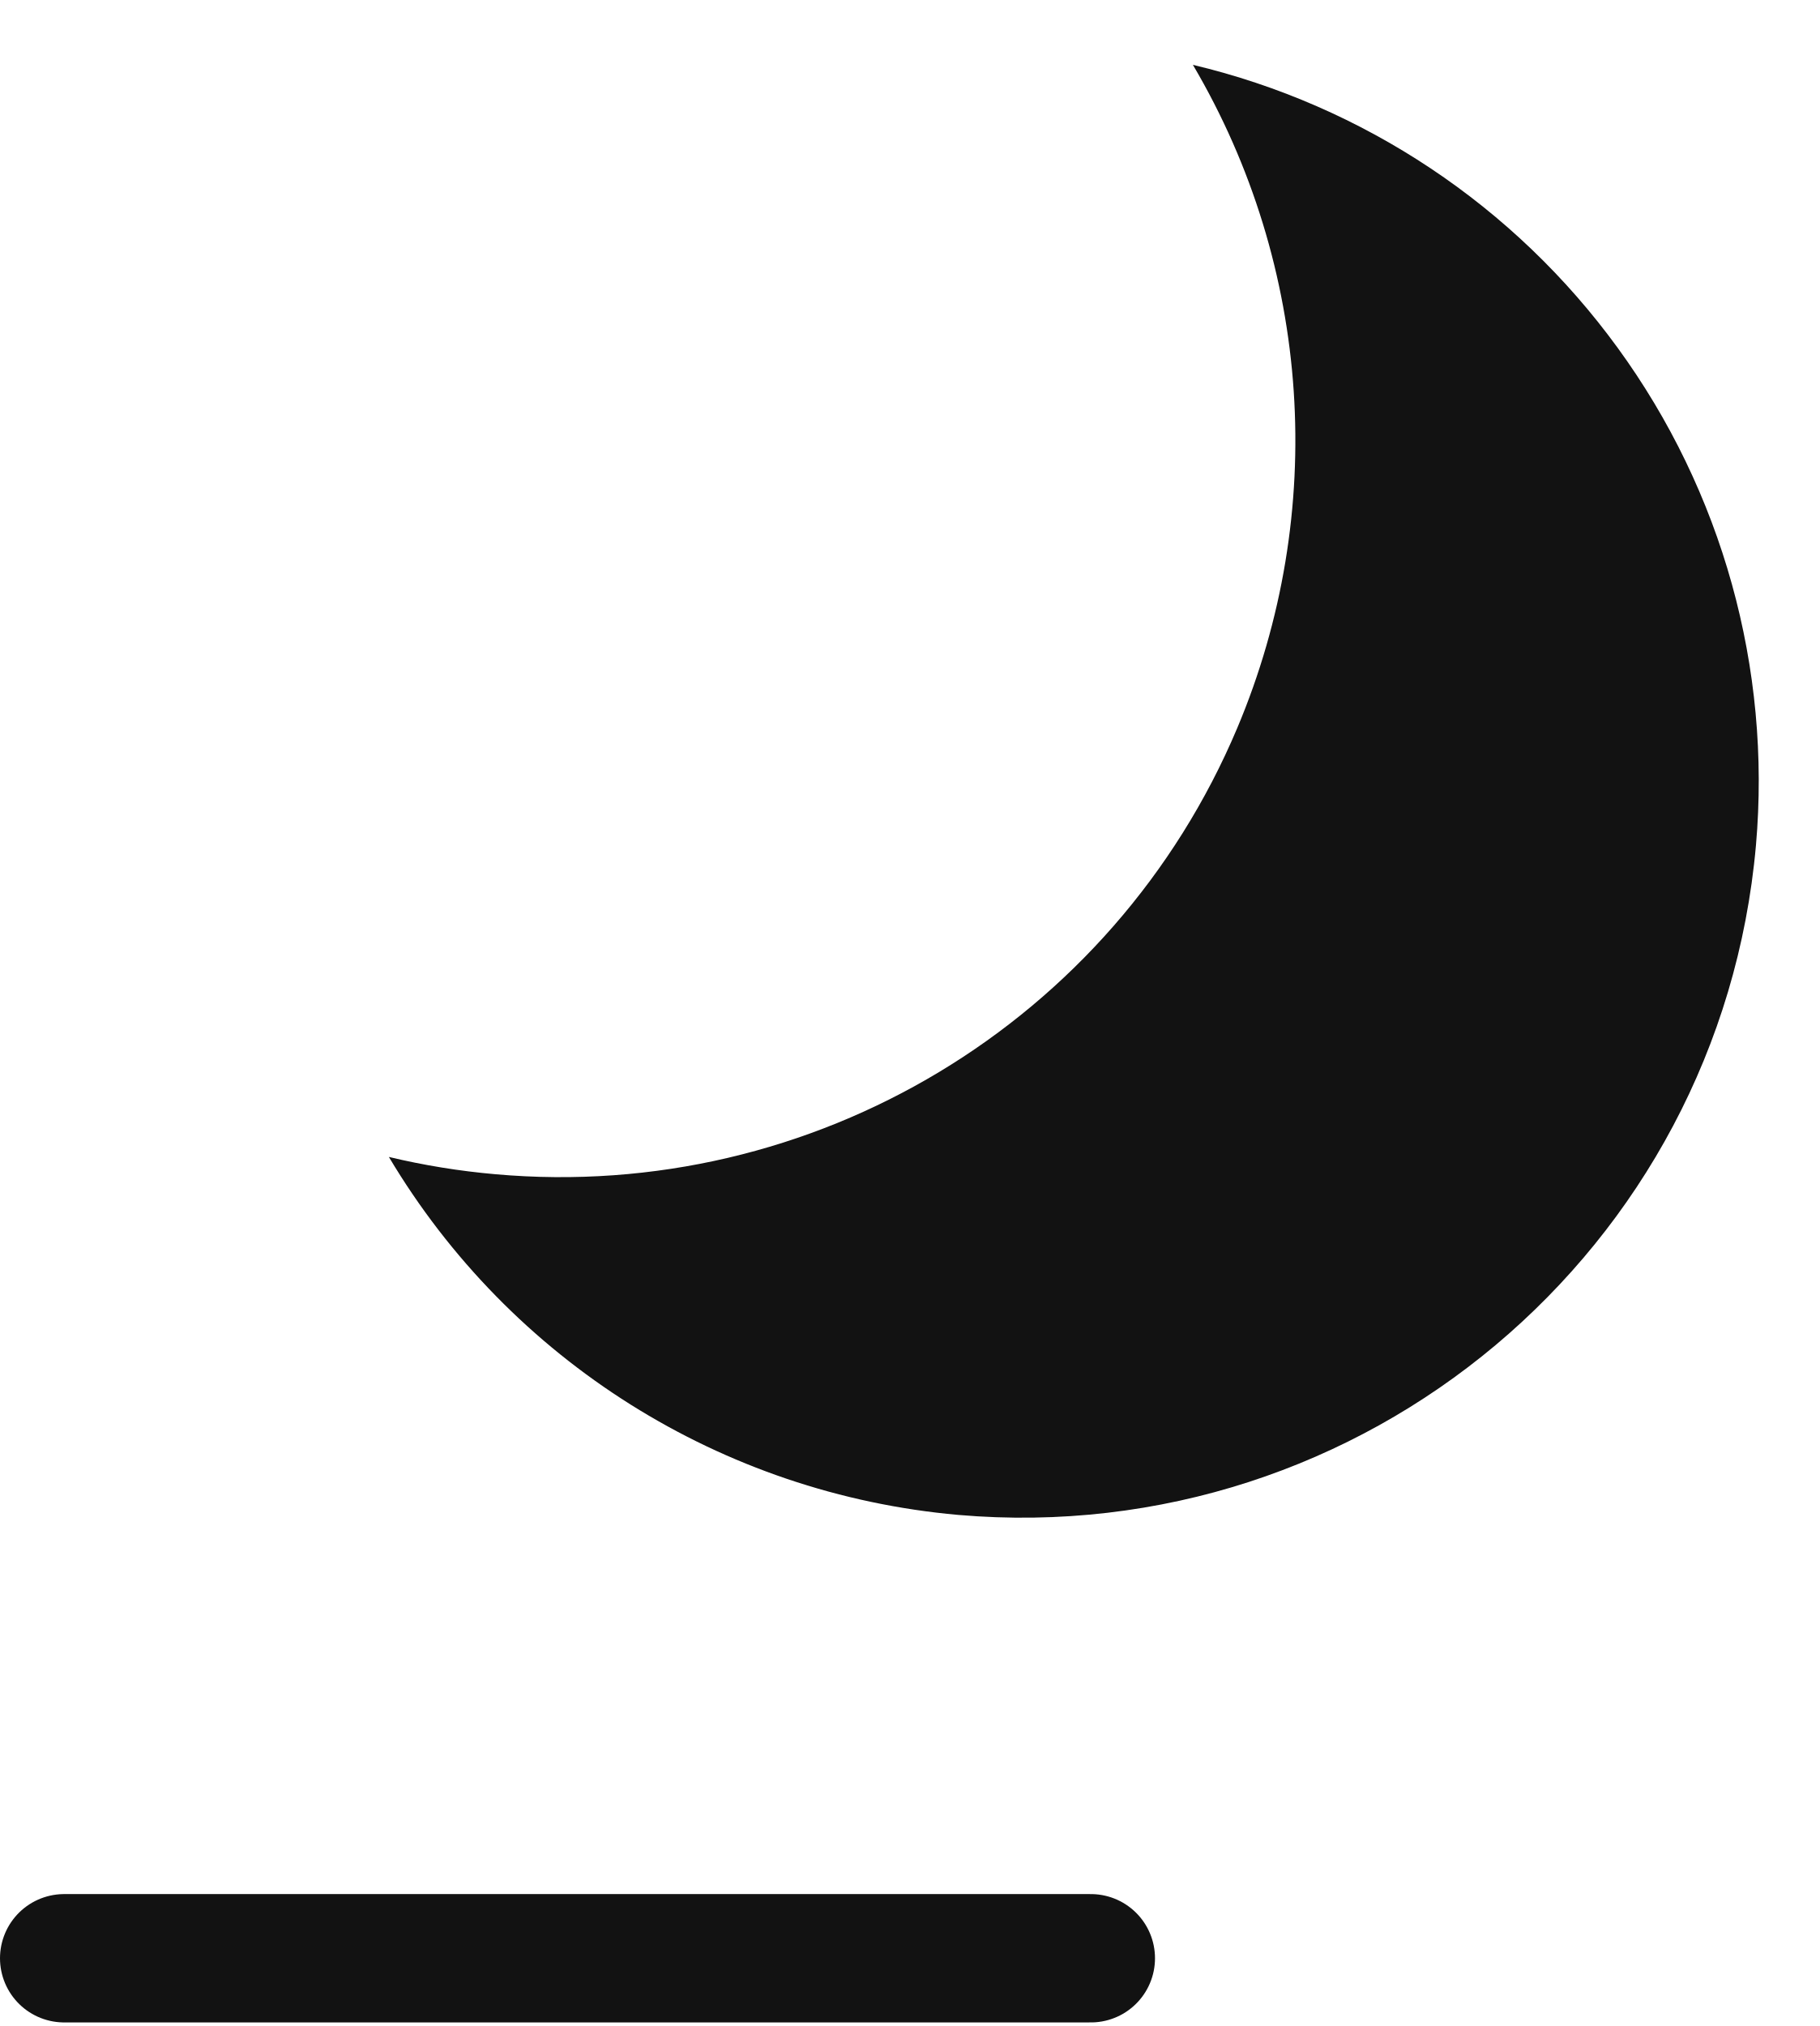
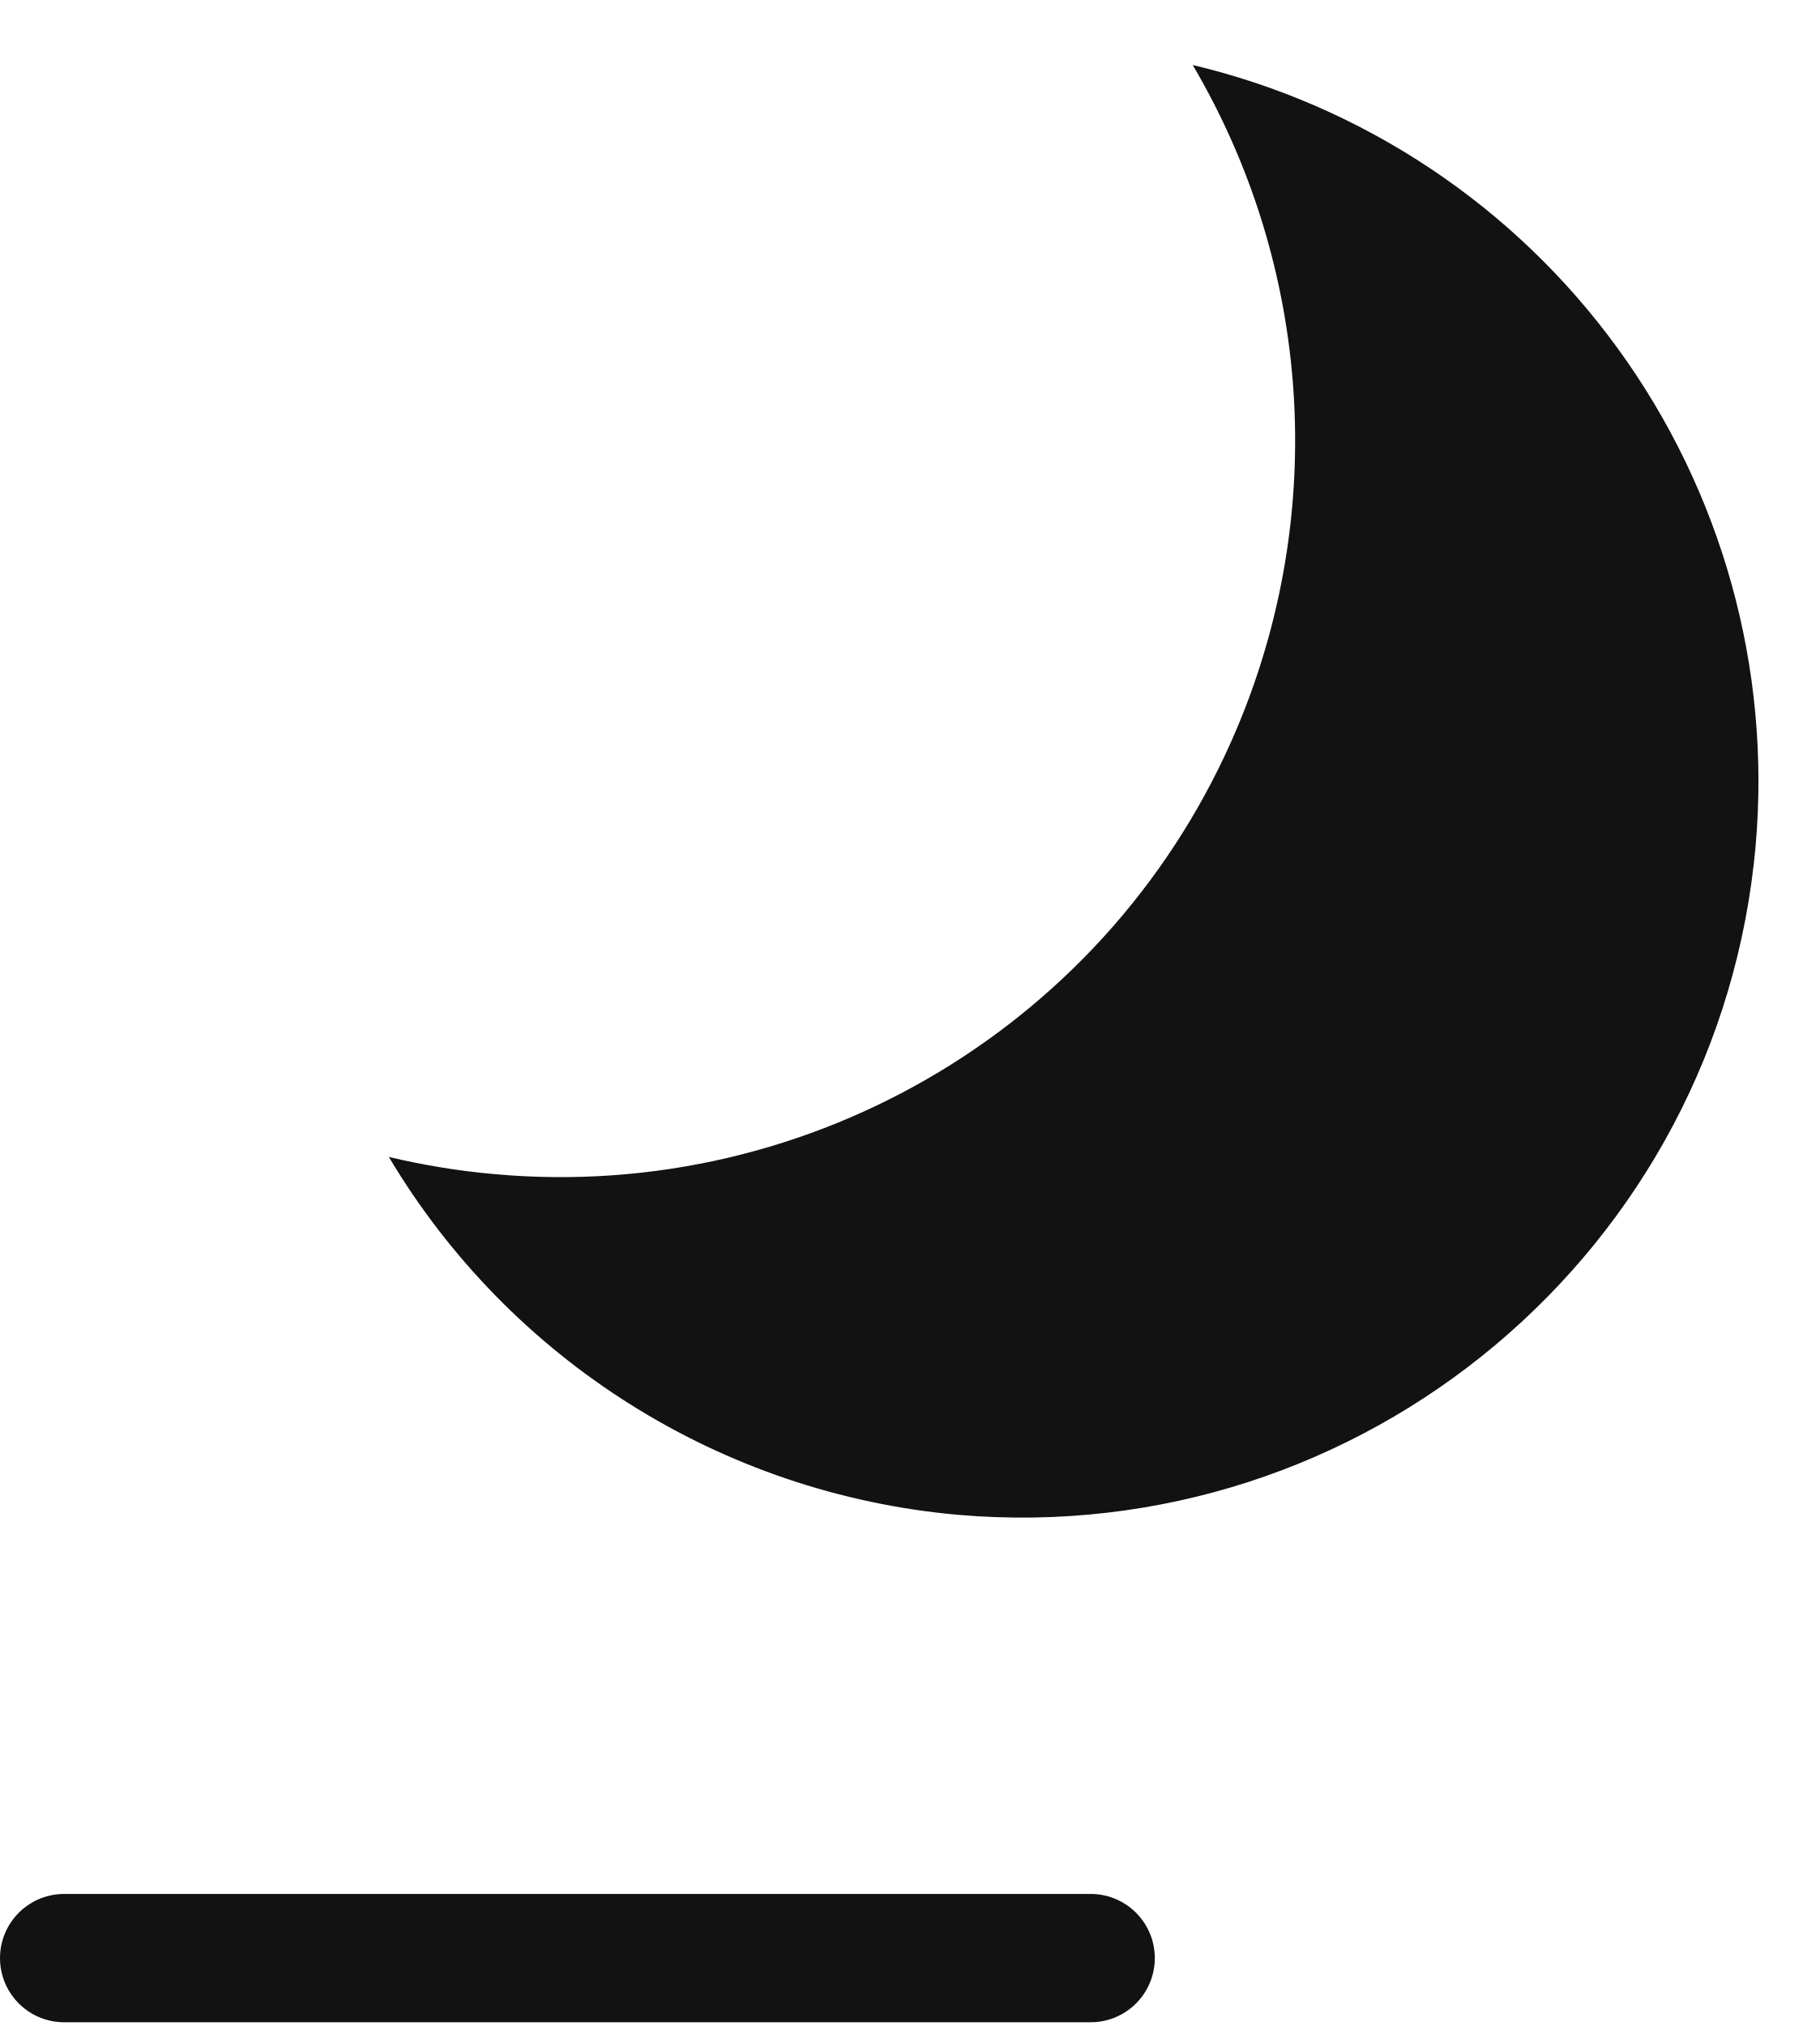
- <svg xmlns="http://www.w3.org/2000/svg" width="23.21" height="25.84" viewBox="0 0 14.179 15.73">
+ <svg xmlns="http://www.w3.org/2000/svg" width="20" height="22.27" viewBox="0 0 14.179 15.73">
  <g id="Group_9" data-name="Group 9" transform="translate(-449.88 -16.27)">
    <g id="Group_6" data-name="Group 6" transform="translate(0 -3.607)">
      <g id="Group_5" data-name="Group 5" transform="matrix(0.996, 0.087, -0.087, 0.996, 447.666, 15.449)">
        <path id="Subtraction_1" data-name="Subtraction 1" d="M-120.657,205.152a5.758,5.758,0,0,1-4.664-2.393,5.717,5.717,0,0,0,.839.062,5.724,5.724,0,0,0,5.457-3.967,5.767,5.767,0,0,0-.794-5.119,5.736,5.736,0,0,1,3.49,1.909,5.736,5.736,0,0,1,1.411,3.769A5.745,5.745,0,0,1-120.657,205.152Z" transform="translate(131.714 -189.849)" fill="#121212" />
      </g>
    </g>
    <path id="Path_1" data-name="Path 1" d="M0,0H8" transform="translate(450.38 31.5)" fill="none" stroke="#121212" stroke-linecap="round" stroke-width="1" />
  </g>
</svg>
